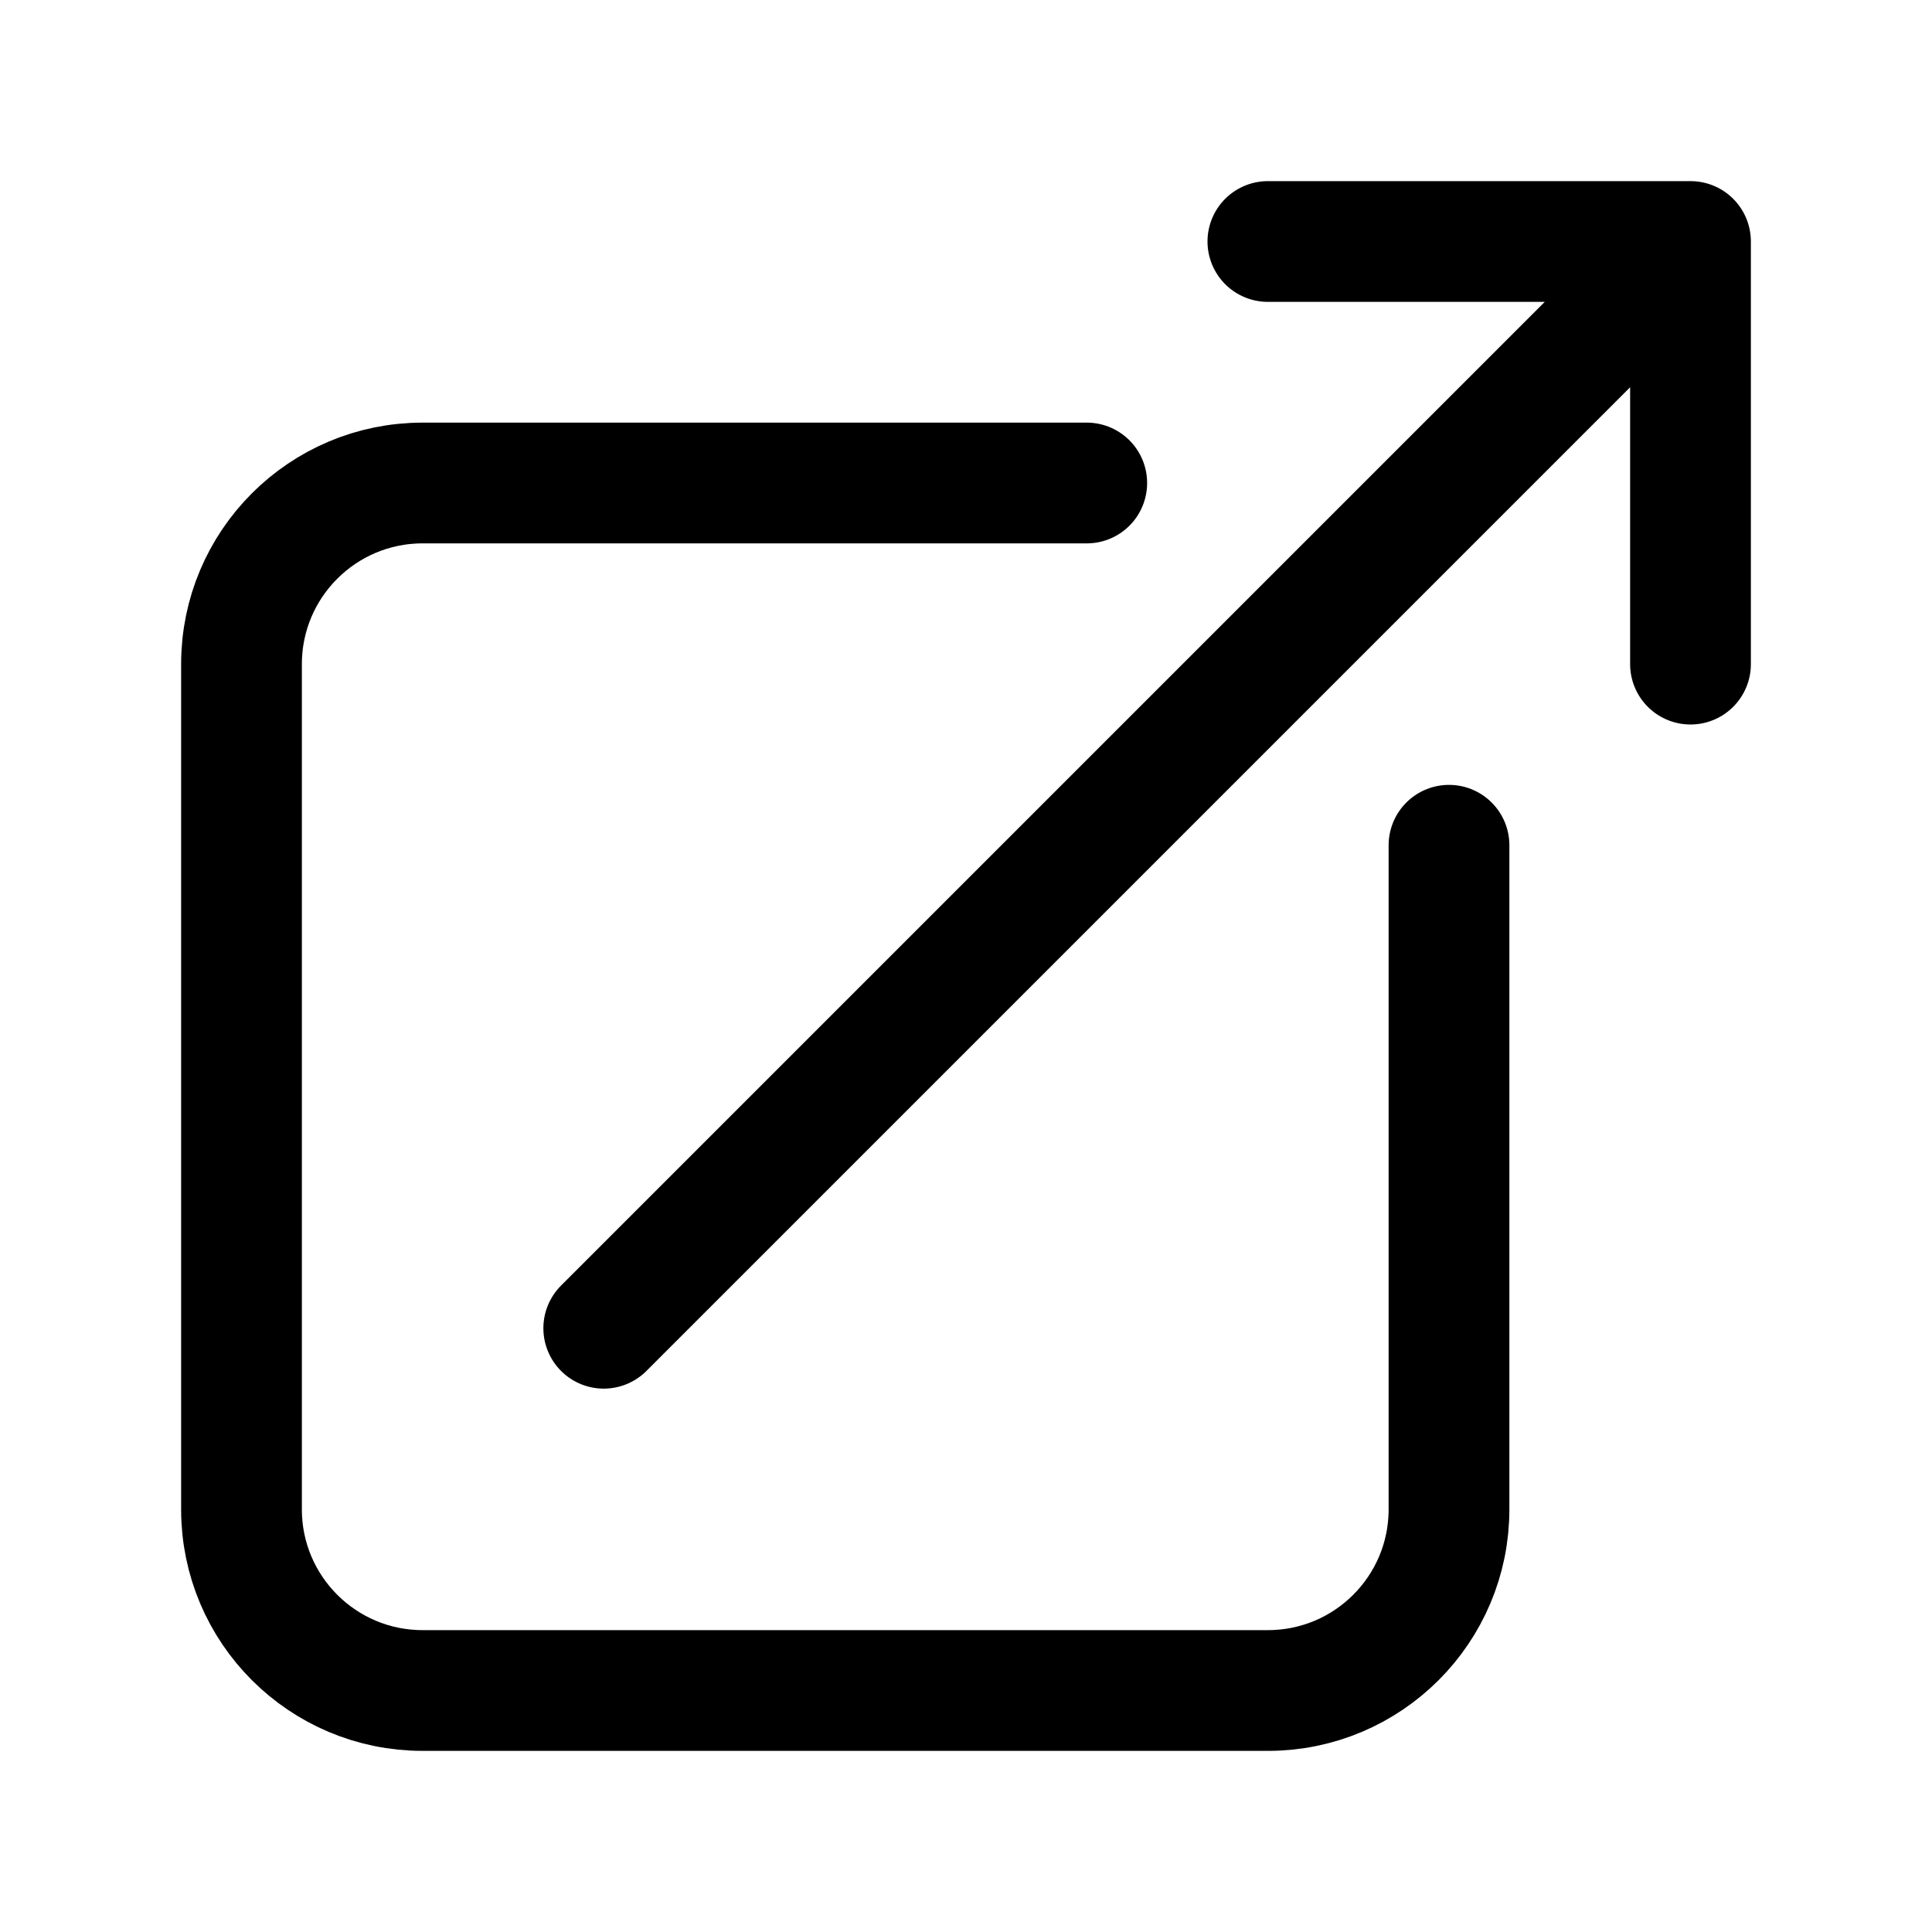
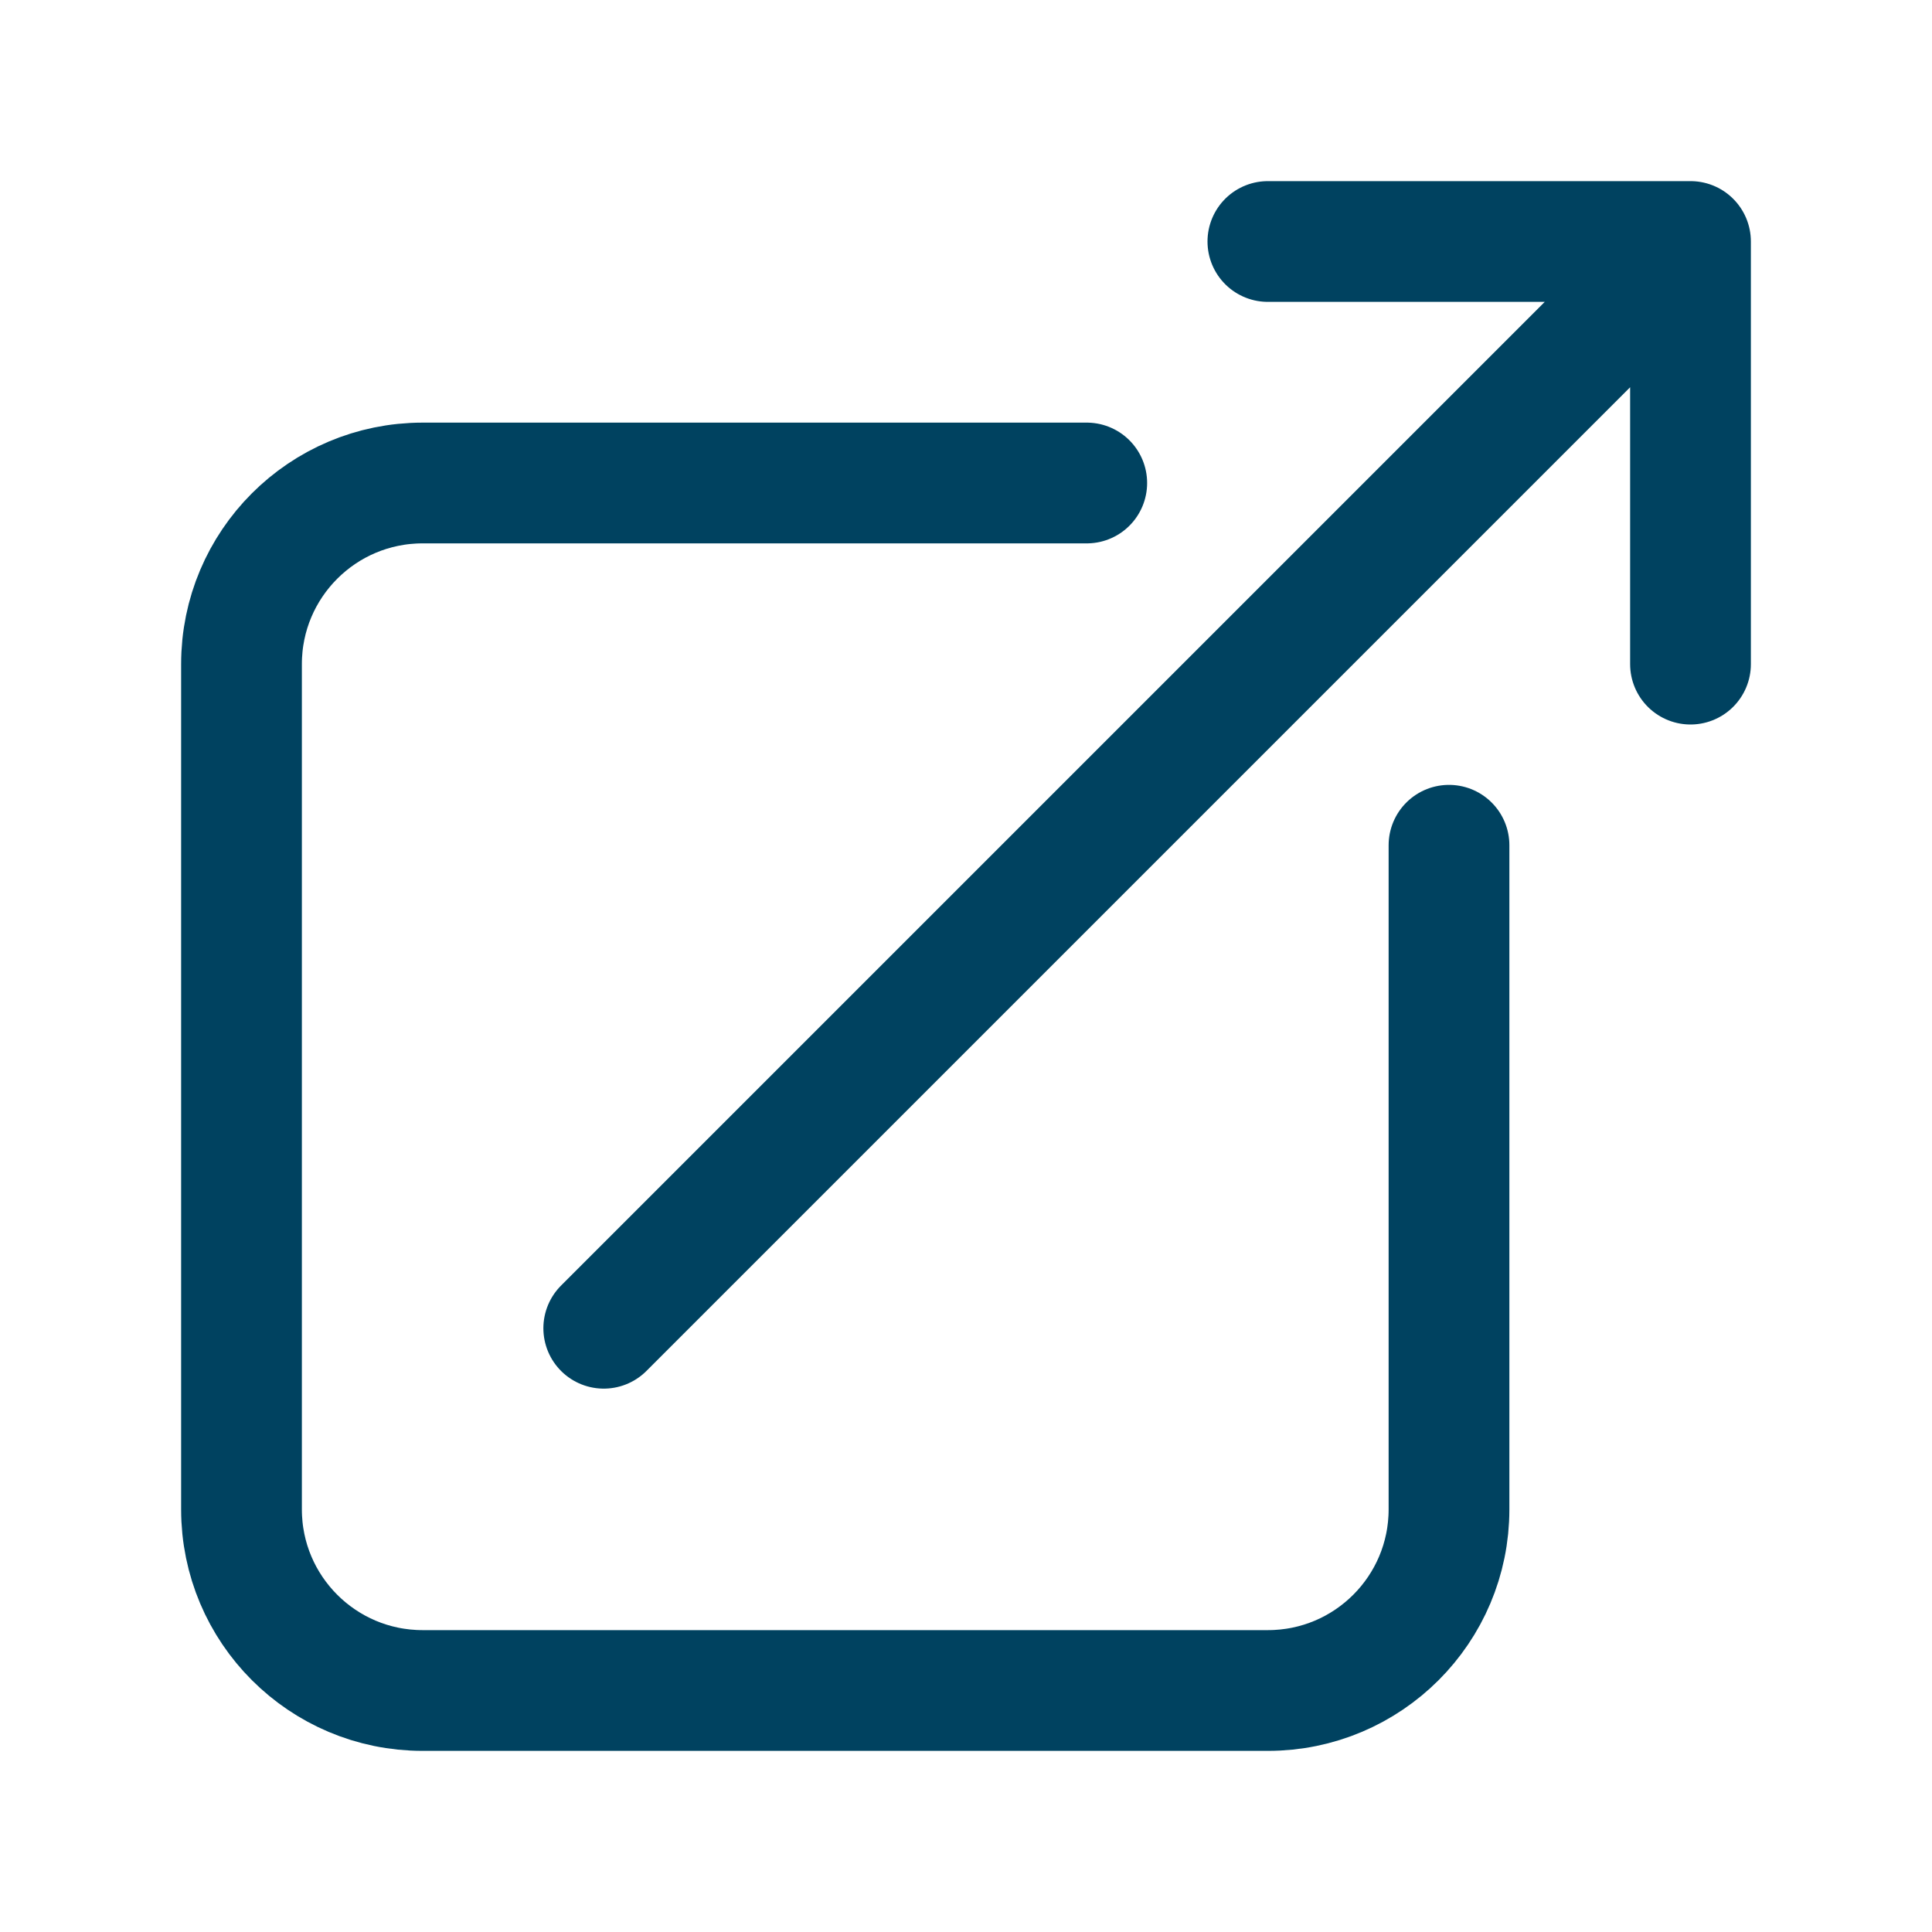
- <svg xmlns="http://www.w3.org/2000/svg" fill="none" viewBox="0 0 24 24" stroke-width="1.5" stroke="currentColor" class="size-6">
+ <svg xmlns="http://www.w3.org/2000/svg" fill="none" viewBox="0 0 24 24" stroke-width="1.5" stroke="#004260" class="size-6">
  <path stroke-linecap="round" stroke-linejoin="round" d="M13.5 6H5.25A2.25 2.25 0 0 0 3 8.25v10.5A2.25 2.25 0 0 0 5.25 21h10.5A2.25 2.25 0 0 0 18 18.75V10.5m-10.5 6L21 3m0 0h-5.25M21 3v5.25" />
</svg>
